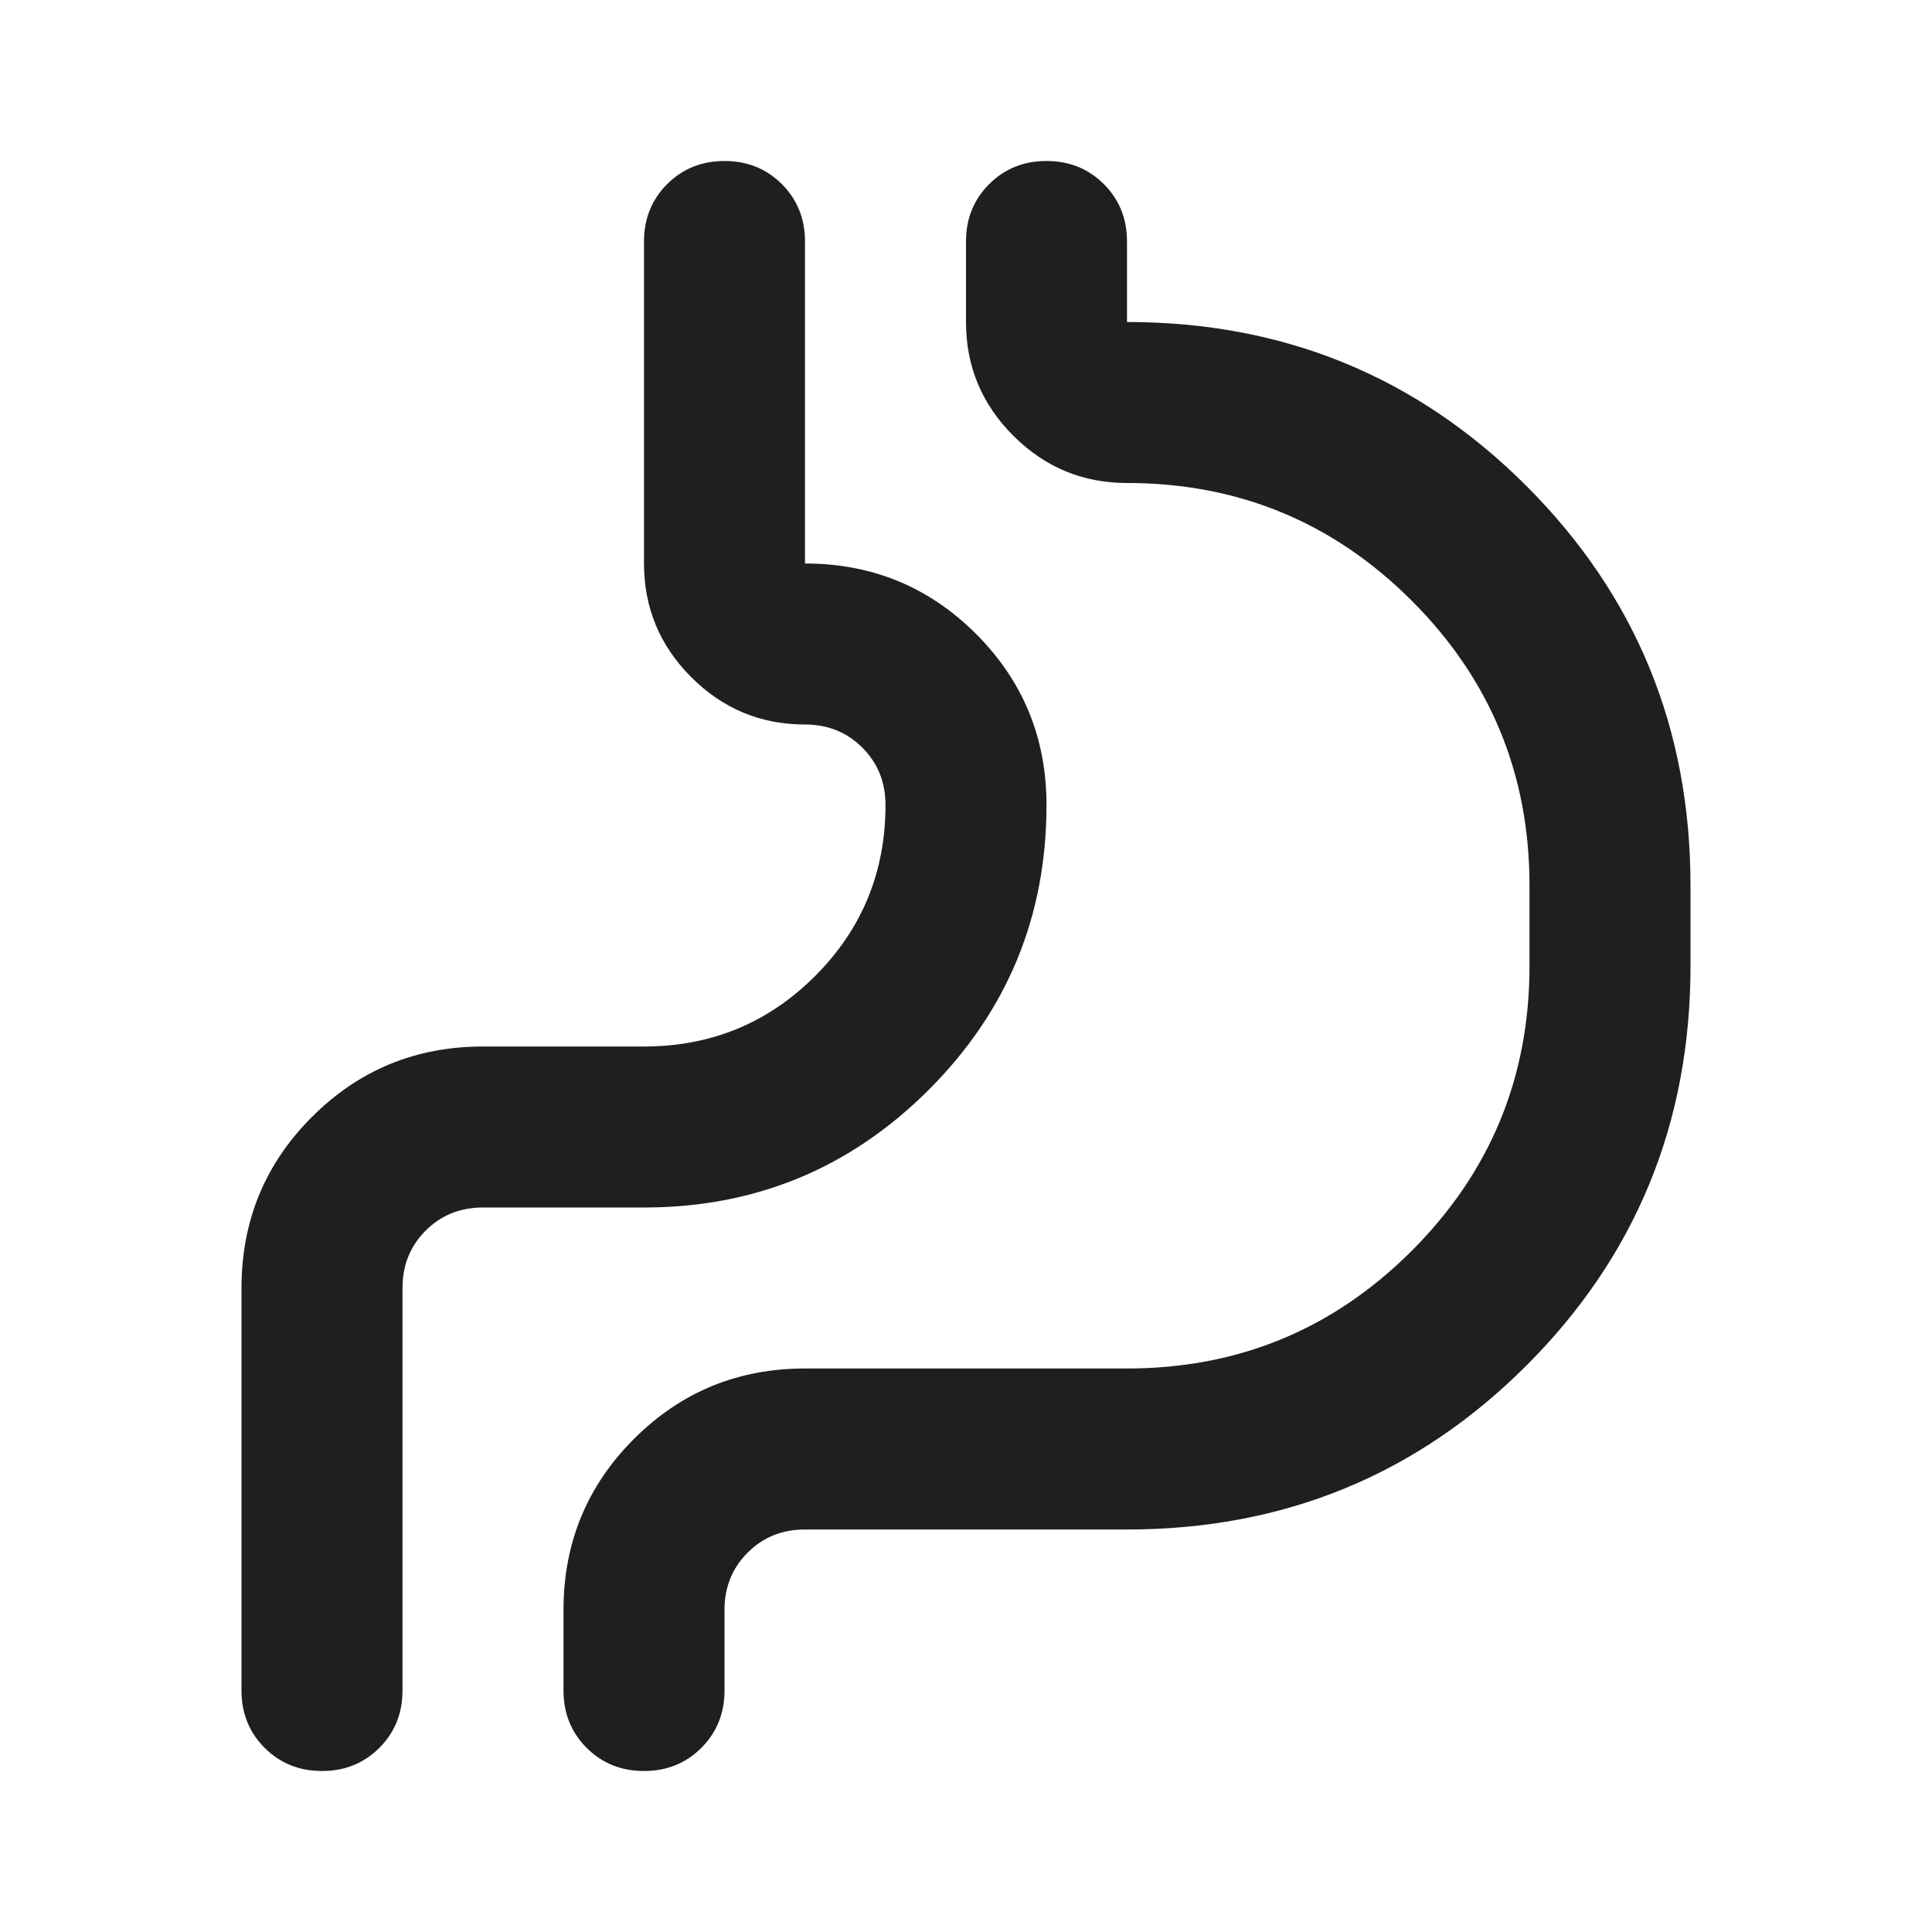
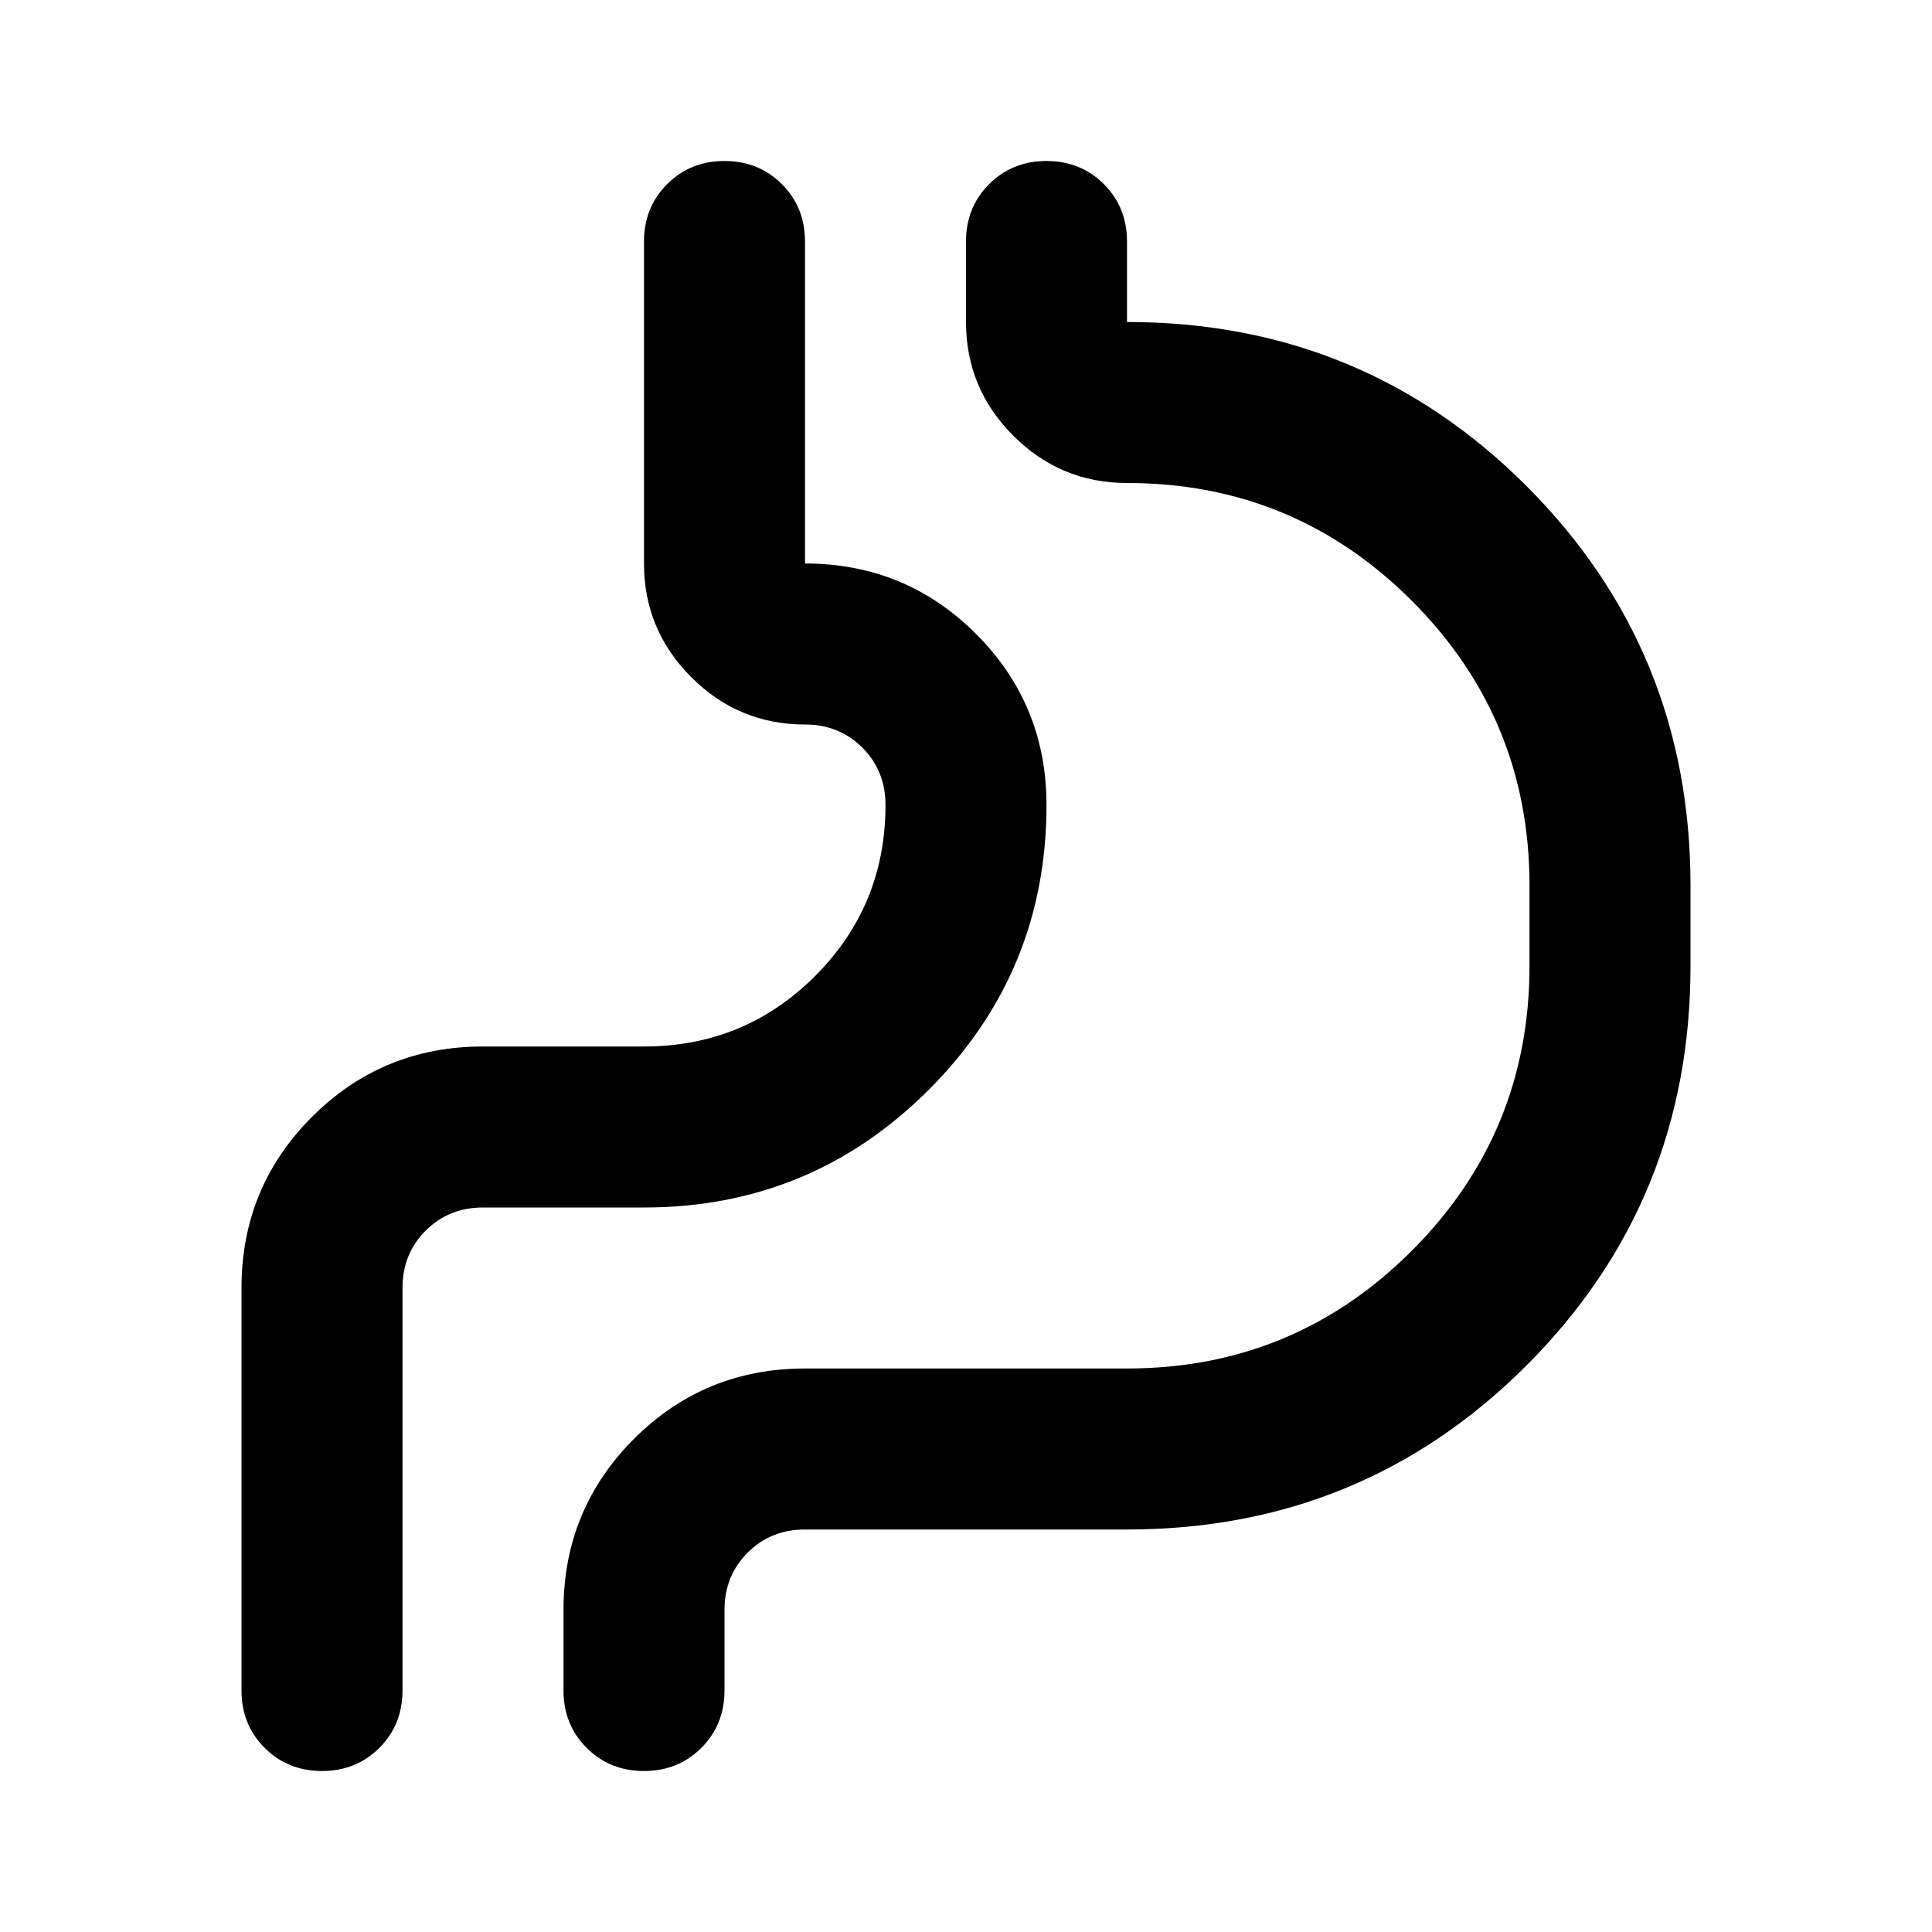
- <svg xmlns="http://www.w3.org/2000/svg" height="24px" viewBox="0 -960 960 960" width="24px" fill="#1f1f1f">
+ <svg xmlns="http://www.w3.org/2000/svg" height="24px" viewBox="0 -960 960 960" width="24px" fill="currentColor">
  <path d="M120-320q0-50 35-85t85-35h80q50 0 85-35t35-85q0-17-11.5-28.5T400-600q-33 0-56.5-23.5T320-680v-160q0-17 11.5-28.5T360-880q17 0 28.5 11.5T400-840v160q50 0 85 35t35 85q0 83-58.5 141.5T320-360h-80q-17 0-28.5 11.5T200-320v200q0 17-11.5 28.5T160-80q-17 0-28.5-11.5T120-120v-200Zm160 160q0-50 35-85t85-35h160q83 0 141.5-58.5T760-480v-40q0-83-58.5-141.5T560-720q-33 0-56.5-23.5T480-800v-40q0-17 11.5-28.5T520-880q17 0 28.5 11.5T560-840v40q117 0 198.5 81.5T840-520v40q0 117-81.5 198.5T560-200H400q-17 0-28.5 11.5T360-160v40q0 17-11.5 28.5T320-80q-17 0-28.5-11.5T280-120v-40Zm-80 80v-240q0-17 11.5-28.5T240-360h80q83 0 141.5-58.5T520-560q0-50-35-85t-85-35v-200 200q50 0 85 35t35 85q0 83-58.5 141.5T320-360h-80q-17 0-28.5 11.5T200-320v240Z" />
</svg>
